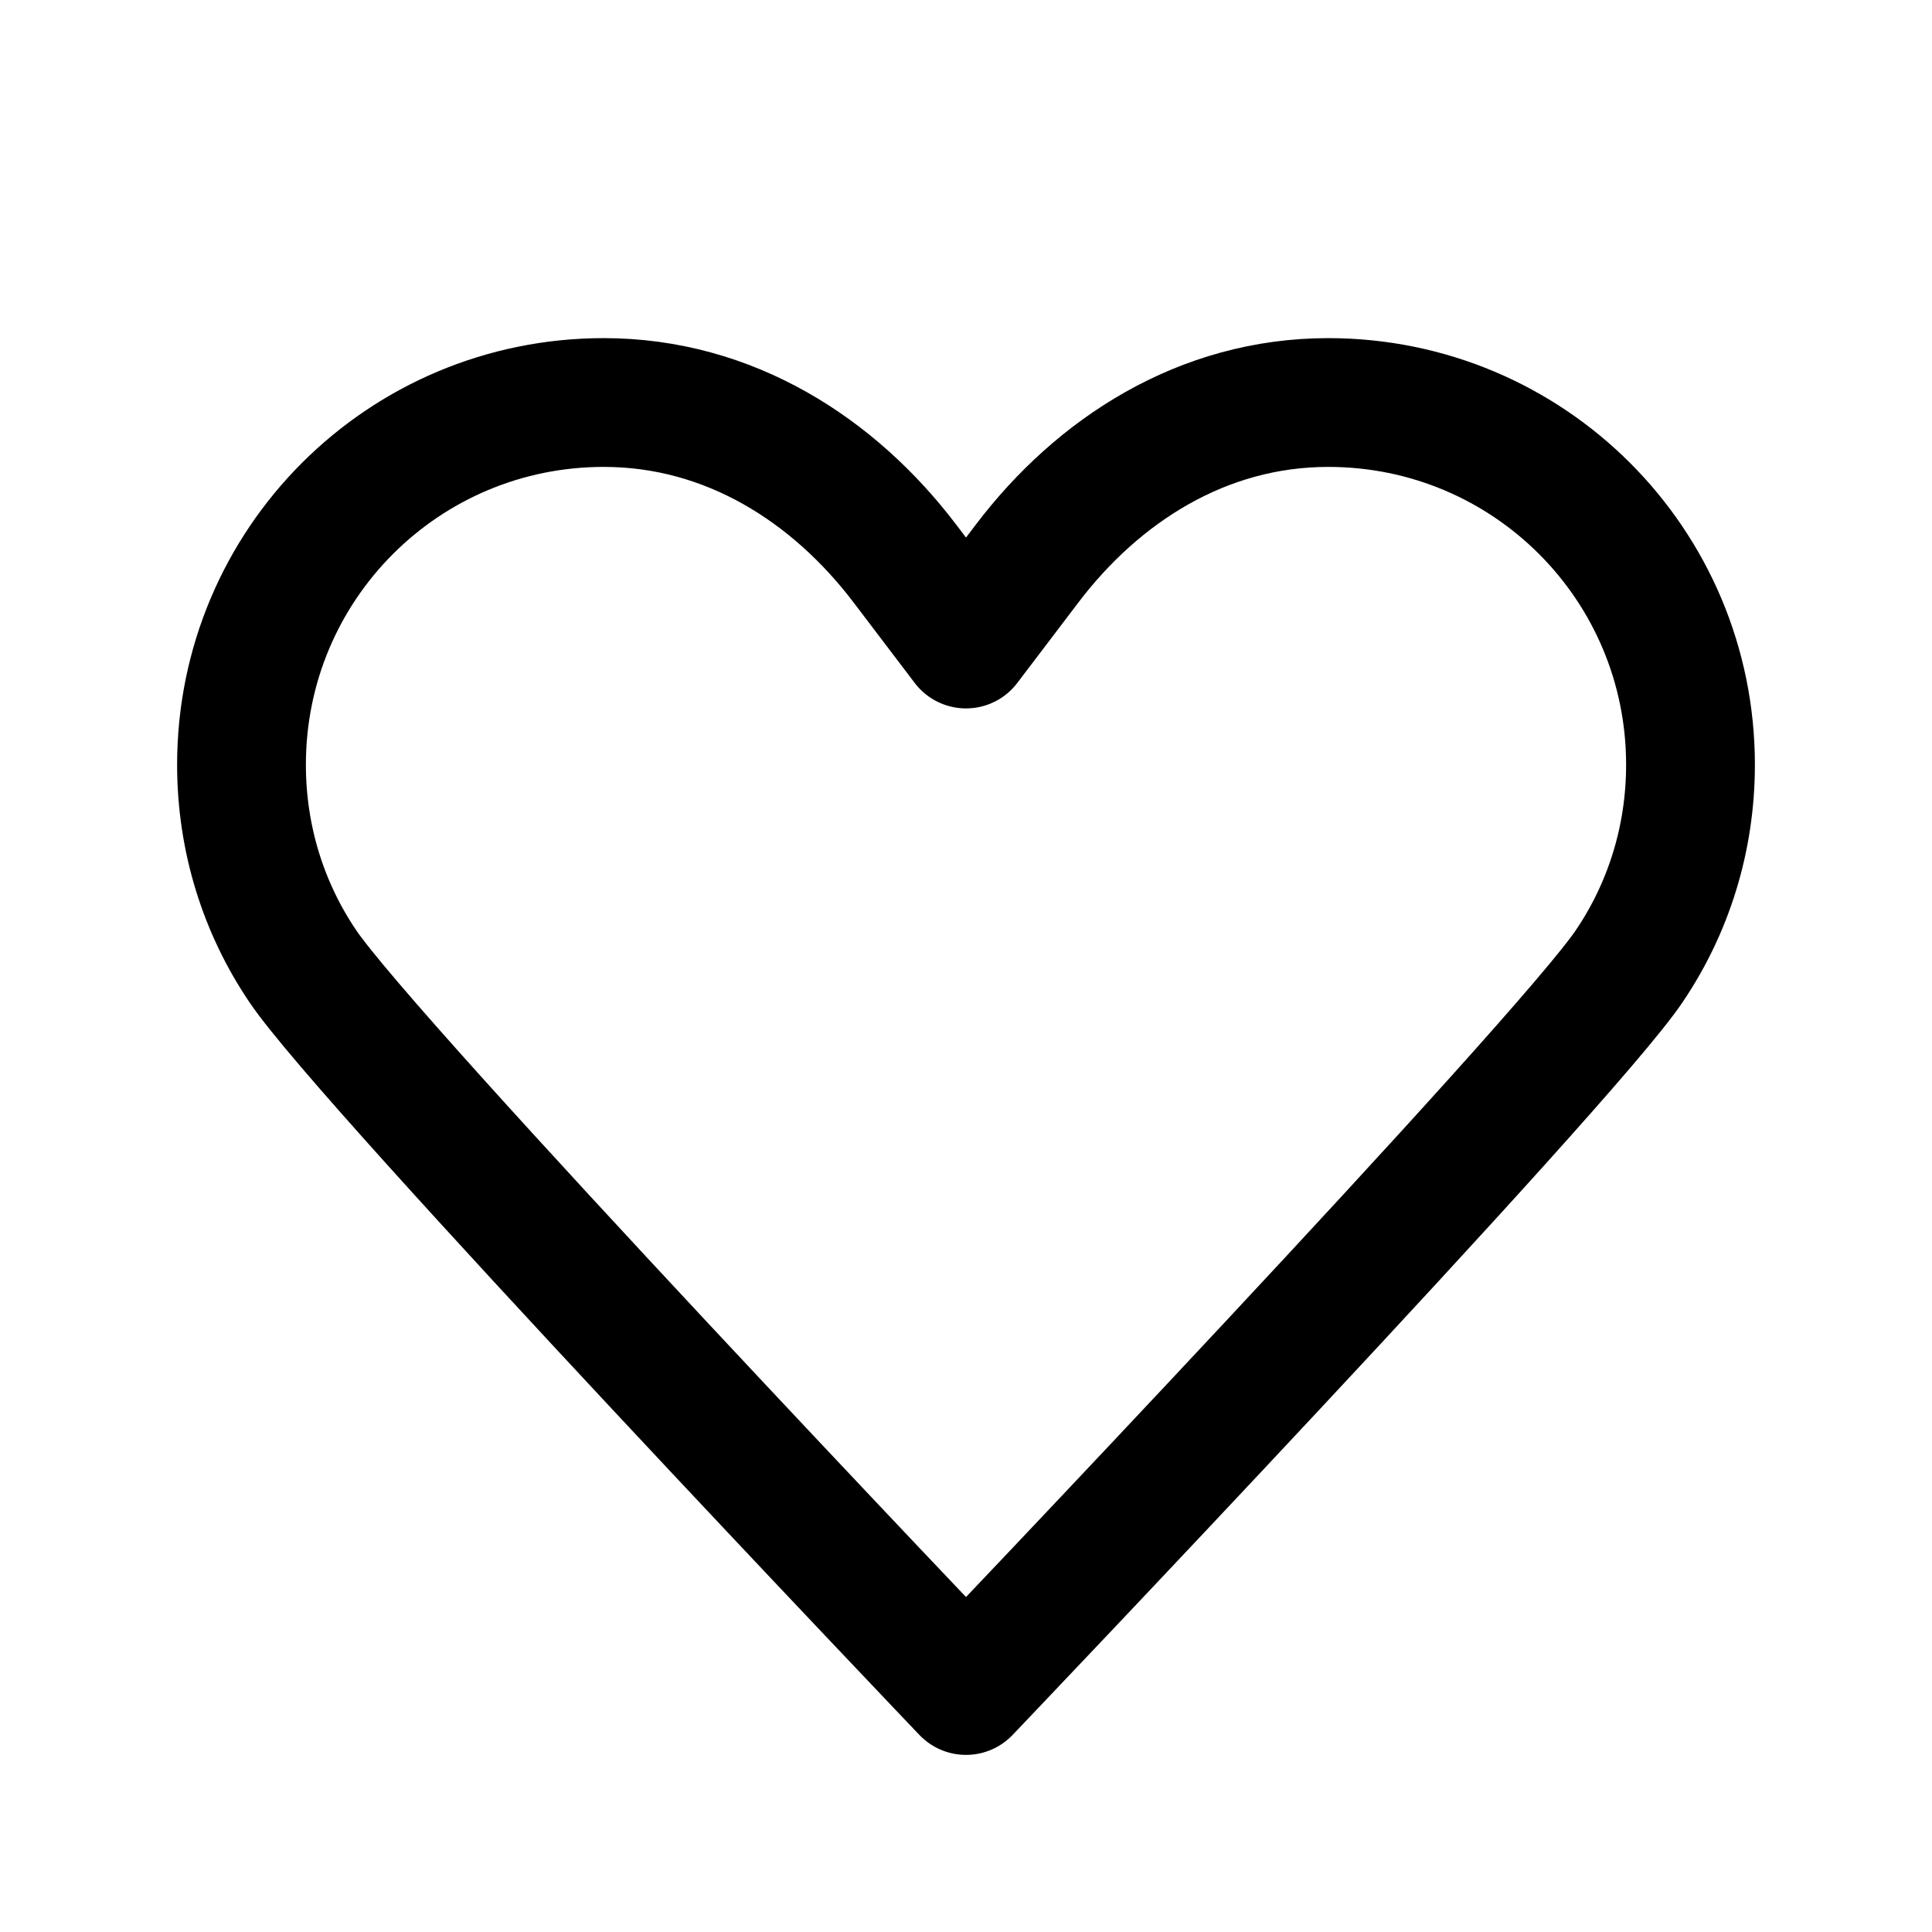
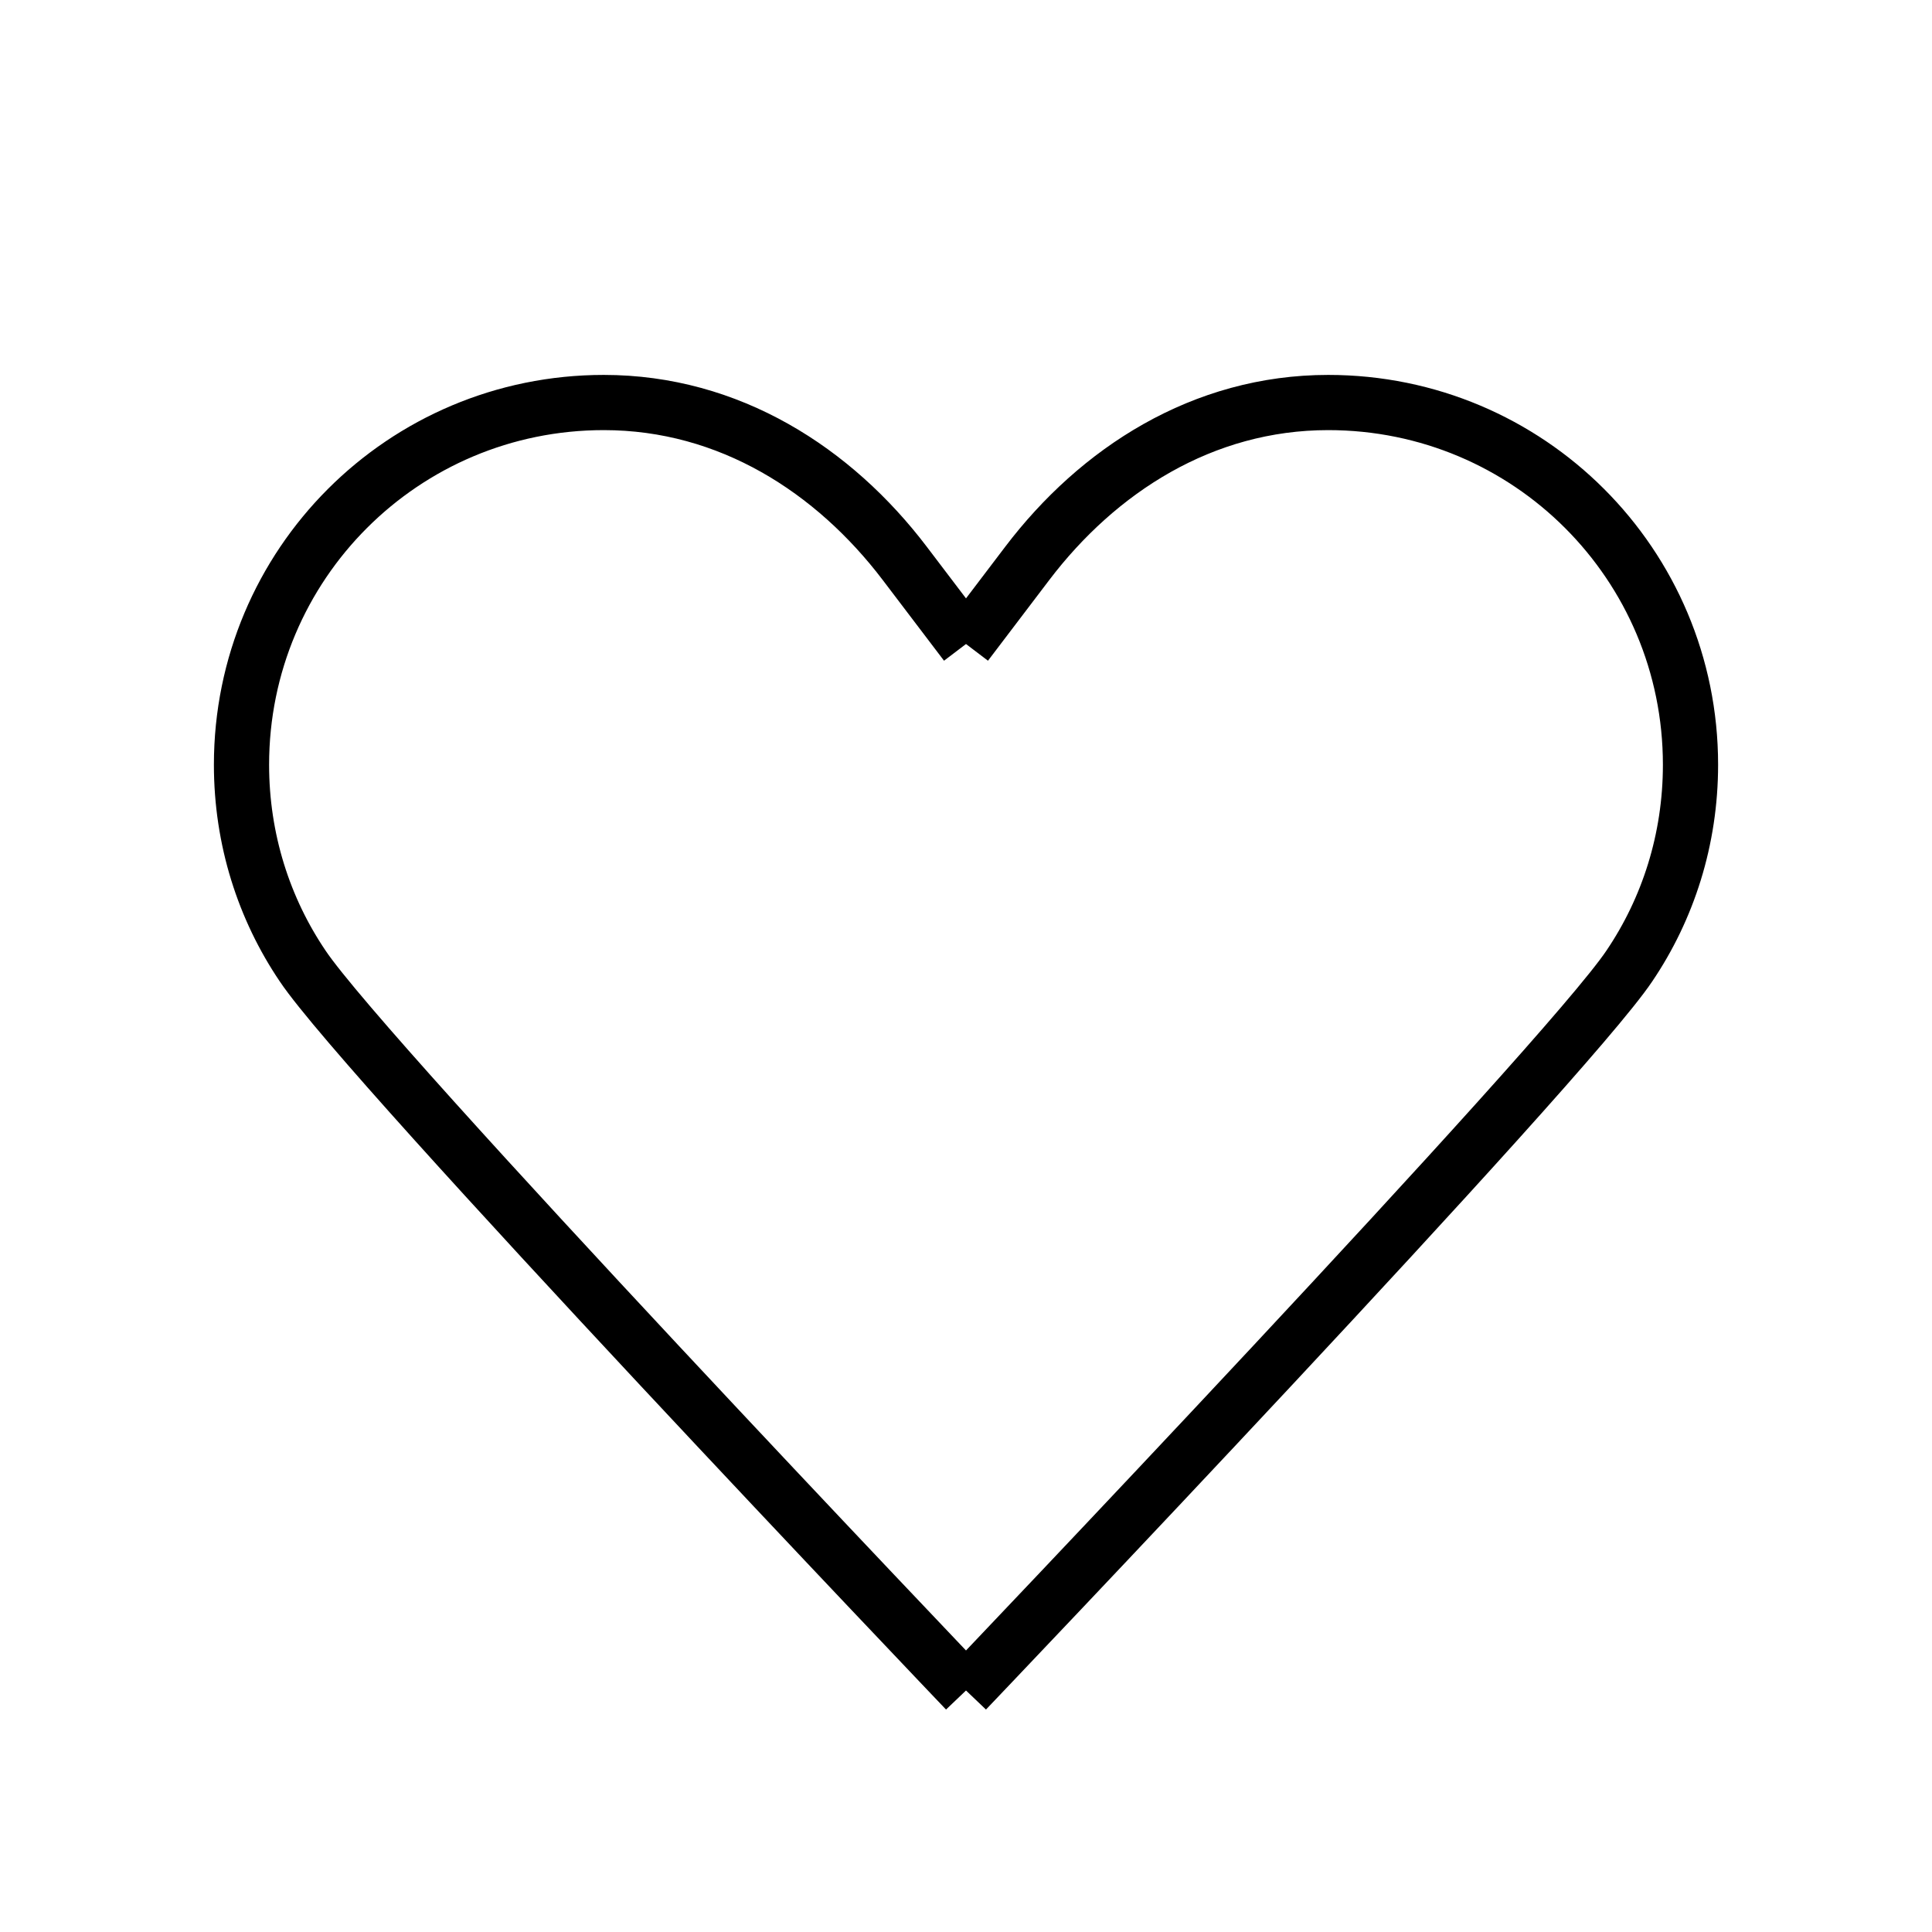
<svg xmlns="http://www.w3.org/2000/svg" width="35" height="35" viewBox="0 0 35 35" fill="none">
-   <path d="M17.5 11.667C17.5 11.667 17.5 11.667 16.392 10.208C15.108 8.517 13.213 7.292 10.938 7.292C7.306 7.292 4.375 10.223 4.375 13.854C4.375 15.21 4.783 16.465 5.483 17.5C6.665 19.265 17.5 30.625 17.5 30.625M17.5 11.667C17.5 11.667 17.5 11.667 18.608 10.208C19.892 8.517 21.788 7.292 24.062 7.292C27.694 7.292 30.625 10.223 30.625 13.854C30.625 15.21 30.217 16.465 29.517 17.5C28.335 19.265 17.5 30.625 17.5 30.625" stroke="black" stroke-width="2.333" stroke-linecap="round" stroke-linejoin="round" />
+   <path d="M17.5 11.667C17.5 11.667 17.5 11.667 16.392 10.208C15.108 8.517 13.213 7.292 10.938 7.292C7.306 7.292 4.375 10.223 4.375 13.854C4.375 15.21 4.783 16.465 5.483 17.5C6.665 19.265 17.5 30.625 17.5 30.625M17.5 11.667C17.5 11.667 17.5 11.667 18.608 10.208C19.892 8.517 21.788 7.292 24.062 7.292C27.694 7.292 30.625 10.223 30.625 13.854C30.625 15.21 30.217 16.465 29.517 17.5C28.335 19.265 17.5 30.625 17.5 30.625" stroke="black" strokewidth="2.333" strokelinecap="round" strokelinejoin="round" />
</svg>
